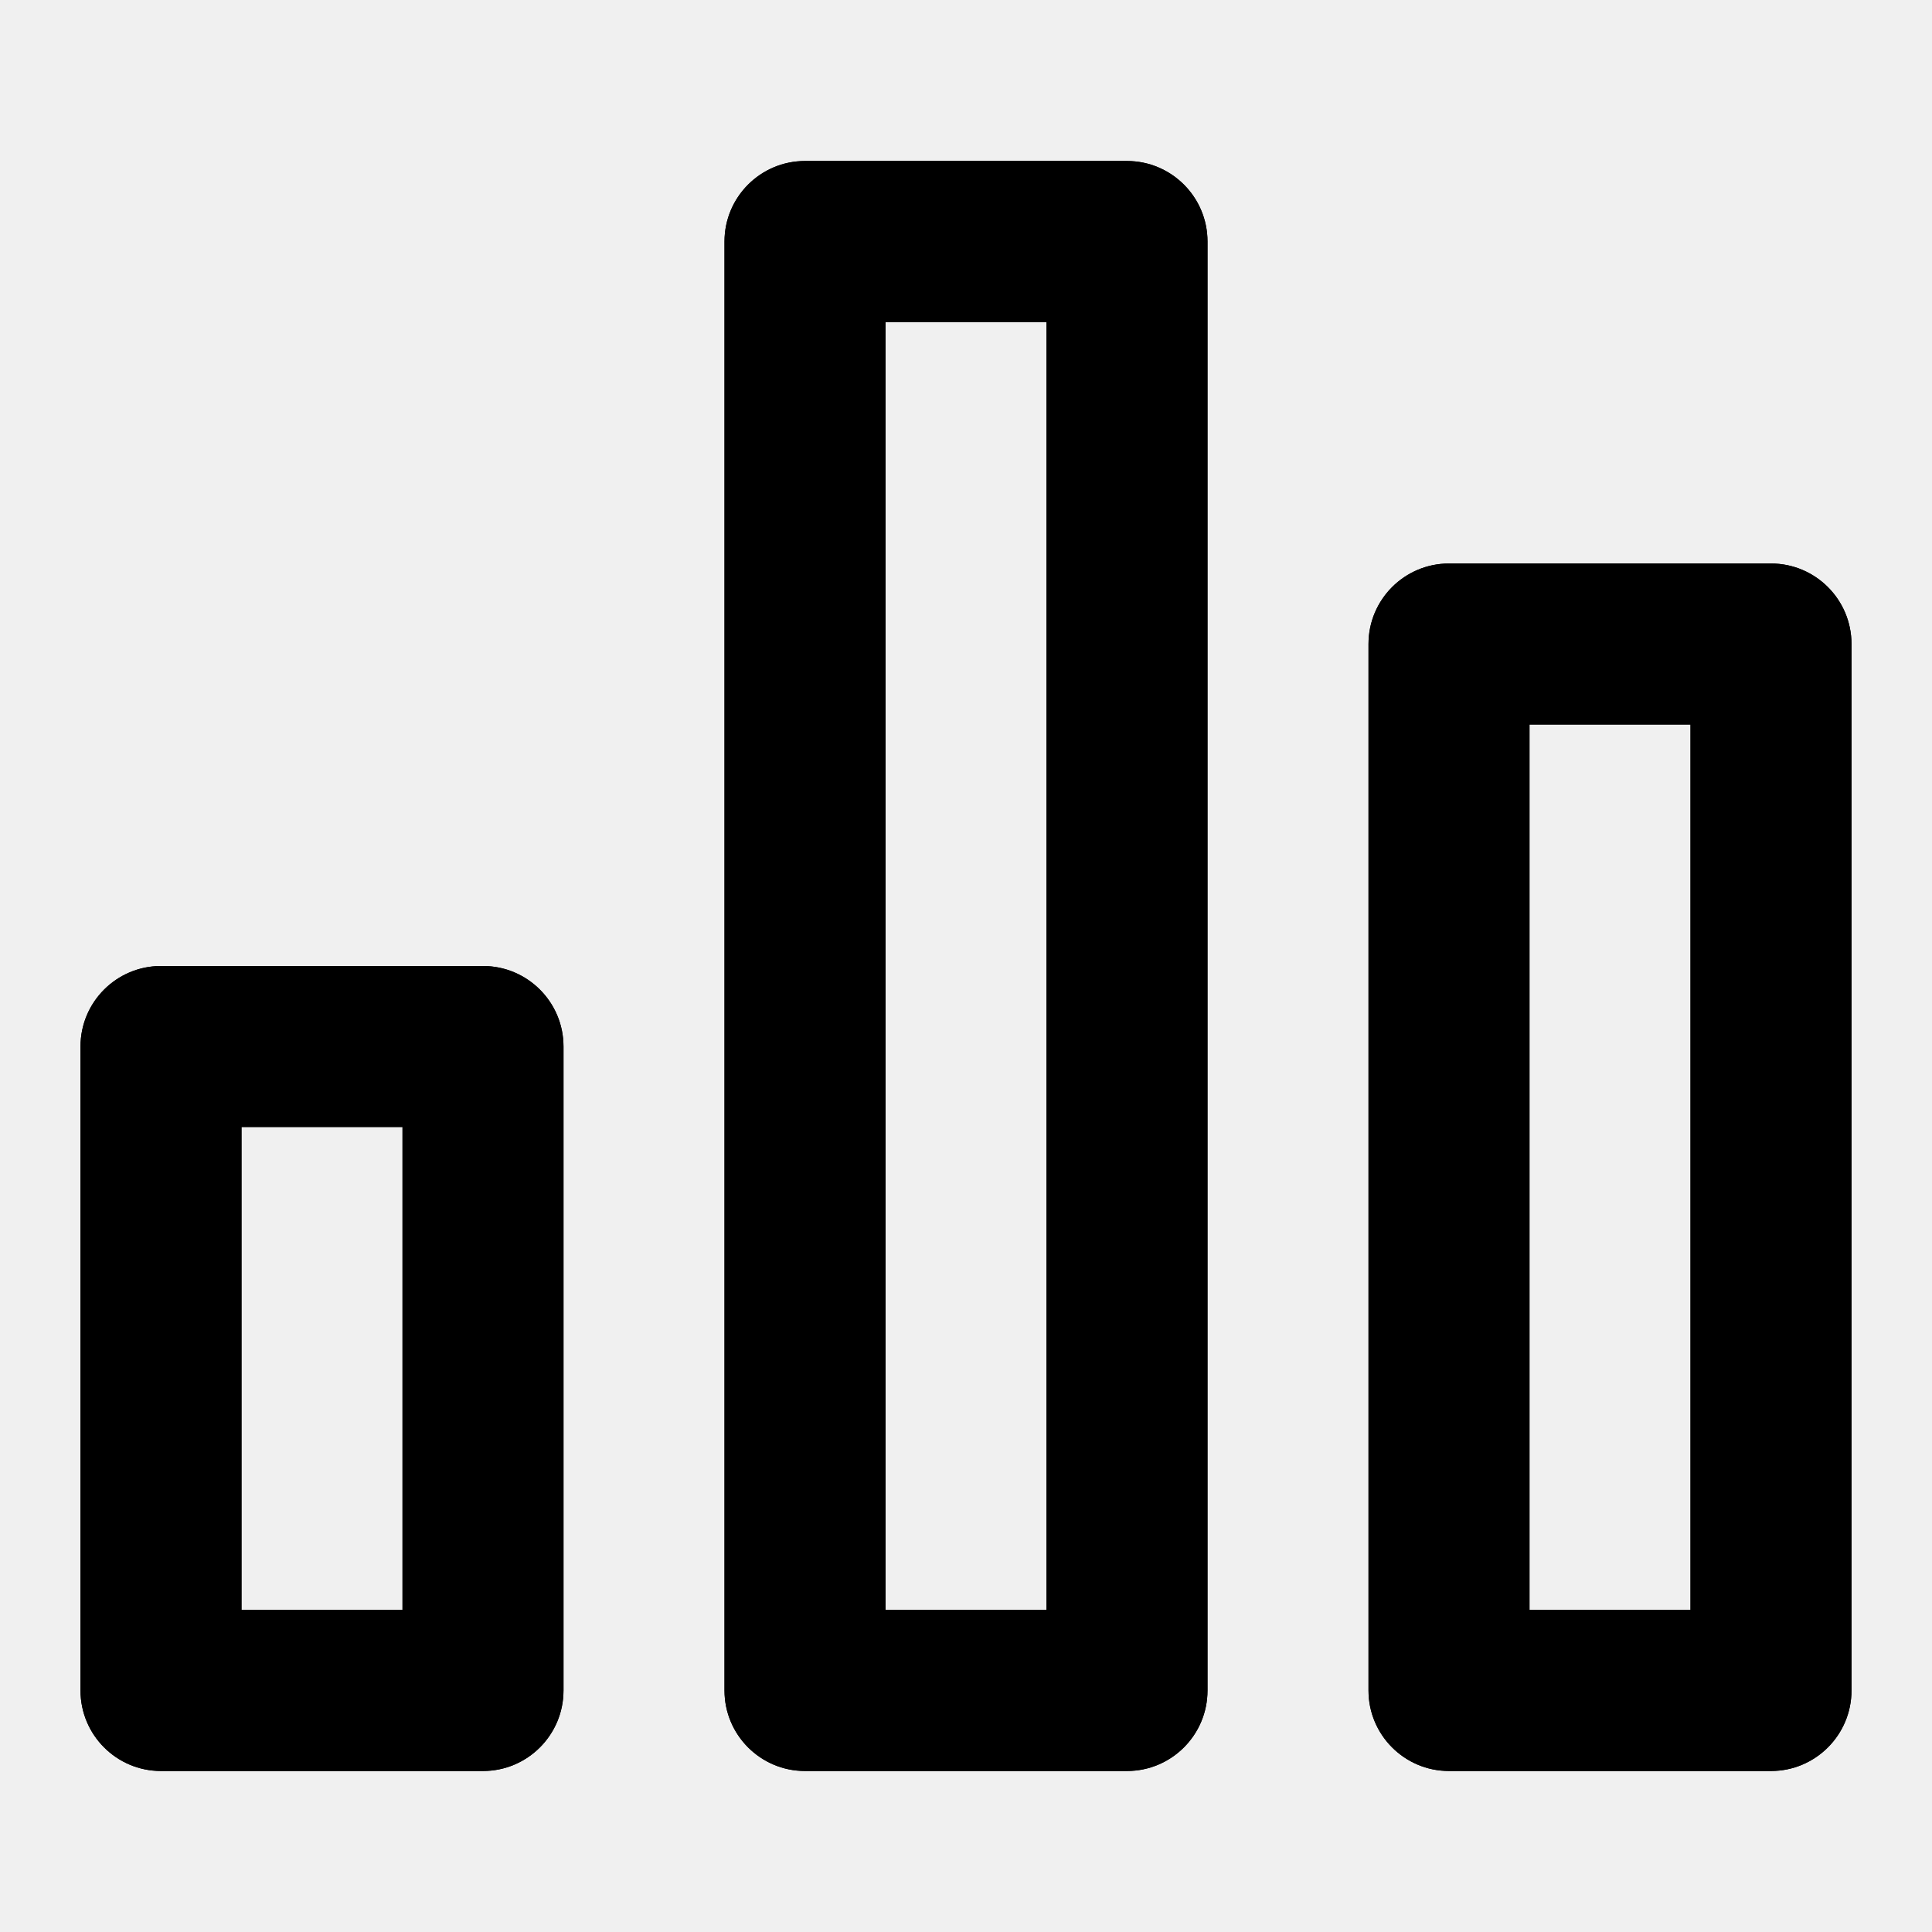
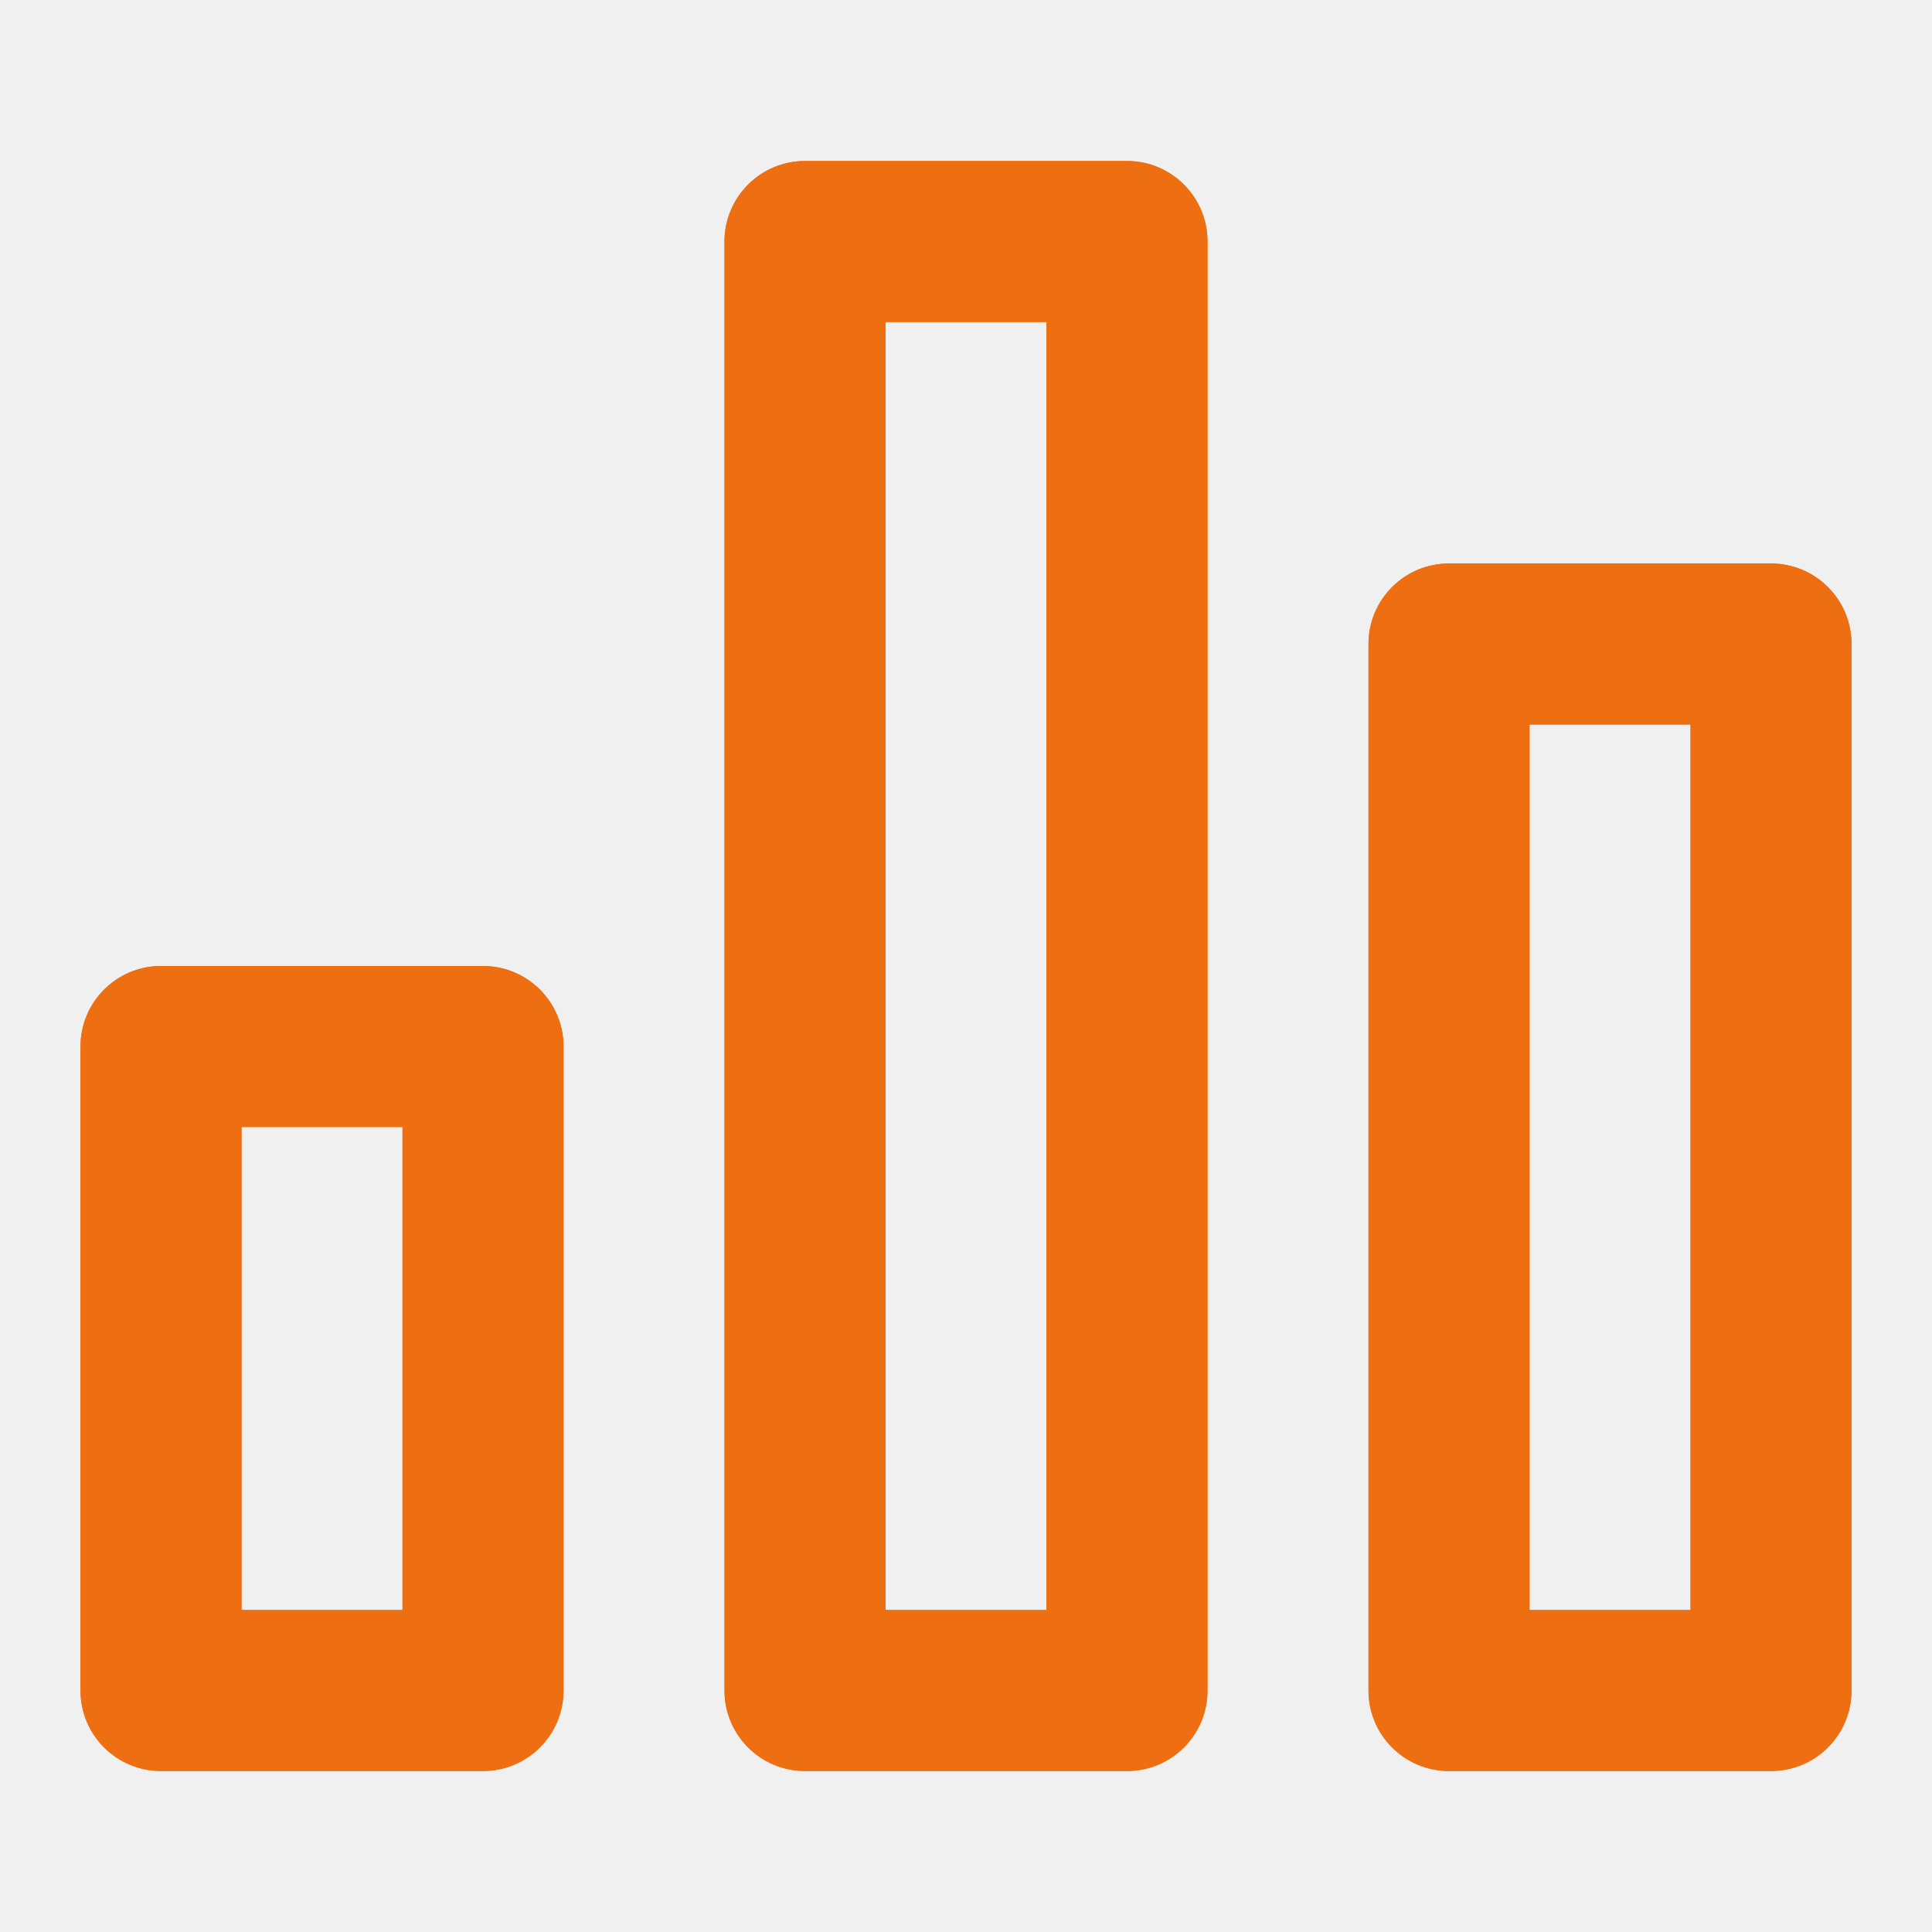
- <svg xmlns="http://www.w3.org/2000/svg" xmlns:xlink="http://www.w3.org/1999/xlink" width="24px" height="24px" viewBox="0 0 24 24" version="1.1">
-   <defs>
-     <path d="M11,4 L11,20 L13,20 L13,4 L11,4 Z M10,2 L14,2 C14.552,2 15,2.448 15,3 L15,21 C15,21.552 14.552,22 14,22 L10,22 C9.448,22 9,21.552 9,21 L9,3 C9,2.448 9.448,2 10,2 Z M18,7 L22,7 C22.552,7 23,7.448 23,8 L23,21 C23,21.552 22.552,22 22,22 L18,22 C17.448,22 17,21.552 17,21 L17,8 C17,7.448 17.448,7 18,7 Z M19,9 L19,20 L21,20 L21,9 L19,9 Z M2,12 L6,12 C6.552,12 7,12.448 7,13 L7,21 C7,21.552 6.552,22 6,22 L2,22 C1.448,22 1,21.552 1,21 L1,13 C1,12.448 1.448,12 2,12 Z M3,14 L3,20 L5,20 L5,14 L3,14 Z" id="path-1" />
-   </defs>
-   <g id="Symbols" stroke="none" stroke-width="1" fill="none" fill-rule="evenodd">
-     <g id="Icons-/-24px-/-city">
-       <mask id="mask-2" fill="white">
-         <use xlink:href="#path-1" />
+ <svg xmlns="http://www.w3.org/2000/svg" version="1.1" id="Layer_1" x="0px" y="0px" width="24px" height="24px" viewBox="0 0 24 24" enable-background="new 0 0 24 24" xml:space="preserve">
+   <g id="Symbols">
+     <g id="Icons-_x2F_-24px-_x2F_-city">
+       <g id="Combined-Shape">
+         <path id="path-1_1_" fill="#EE6F11" d="M11,4v16h2V4H11z M10,2h4c0.553,0,1,0.448,1,1v18c0,0.553-0.447,1-1,1h-4     c-0.552,0-1-0.447-1-1V3C9,2.448,9.448,2,10,2z M18,7h4c0.553,0,1,0.448,1,1v13c0,0.553-0.447,1-1,1h-4c-0.553,0-1-0.447-1-1V8     C17,7.448,17.447,7,18,7z M19,9v11h2V9H19z M2,12h4c0.552,0,1,0.448,1,1v8c0,0.553-0.448,1-1,1H2c-0.552,0-1-0.447-1-1v-8     C1,12.448,1.448,12,2,12z M3,14v6h2v-6H3z" />
+       </g>
+       <defs>
+         <filter id="Adobe_OpacityMaskFilter" filterUnits="userSpaceOnUse" x="0" y="0" width="24" height="24">
+           <feColorMatrix type="matrix" values="1 0 0 0 0  0 1 0 0 0  0 0 1 0 0  0 0 0 1 0" />
+         </filter>
+       </defs>
+       <mask maskUnits="userSpaceOnUse" x="0" y="0" width="24" height="24" id="mask-2">
+         <g filter="url(#Adobe_OpacityMaskFilter)">
+           <path id="path-1" fill="#FFFFFF" d="M11,4v16h2V4H11z M10,2h4c0.553,0,1,0.448,1,1v18c0,0.553-0.447,1-1,1h-4      c-0.552,0-1-0.447-1-1V3C9,2.448,9.448,2,10,2z M18,7h4c0.553,0,1,0.448,1,1v13c0,0.553-0.447,1-1,1h-4c-0.553,0-1-0.447-1-1V8      C17,7.448,17.447,7,18,7z M19,9v11h2V9H19z M2,12h4c0.552,0,1,0.448,1,1v8c0,0.553-0.448,1-1,1H2c-0.552,0-1-0.447-1-1v-8      C1,12.448,1.448,12,2,12z M3,14v6h2v-6H3z" />
+         </g>
      </mask>
-       <use id="Combined-Shape" fill="#000000" fill-rule="nonzero" xlink:href="#path-1" />
-       <g id="UI/Color/Flat/Black" mask="url(#mask-2)" fill="#000000">
-         <rect id="Base" x="0" y="0" width="24" height="24" />
+       <g id="UI_x2F_Color_x2F_Flat_x2F_Black" mask="url(#mask-2)">
+         <rect id="Base" fill="#EE6F11" width="24" height="24" />
      </g>
    </g>
  </g>
</svg>
